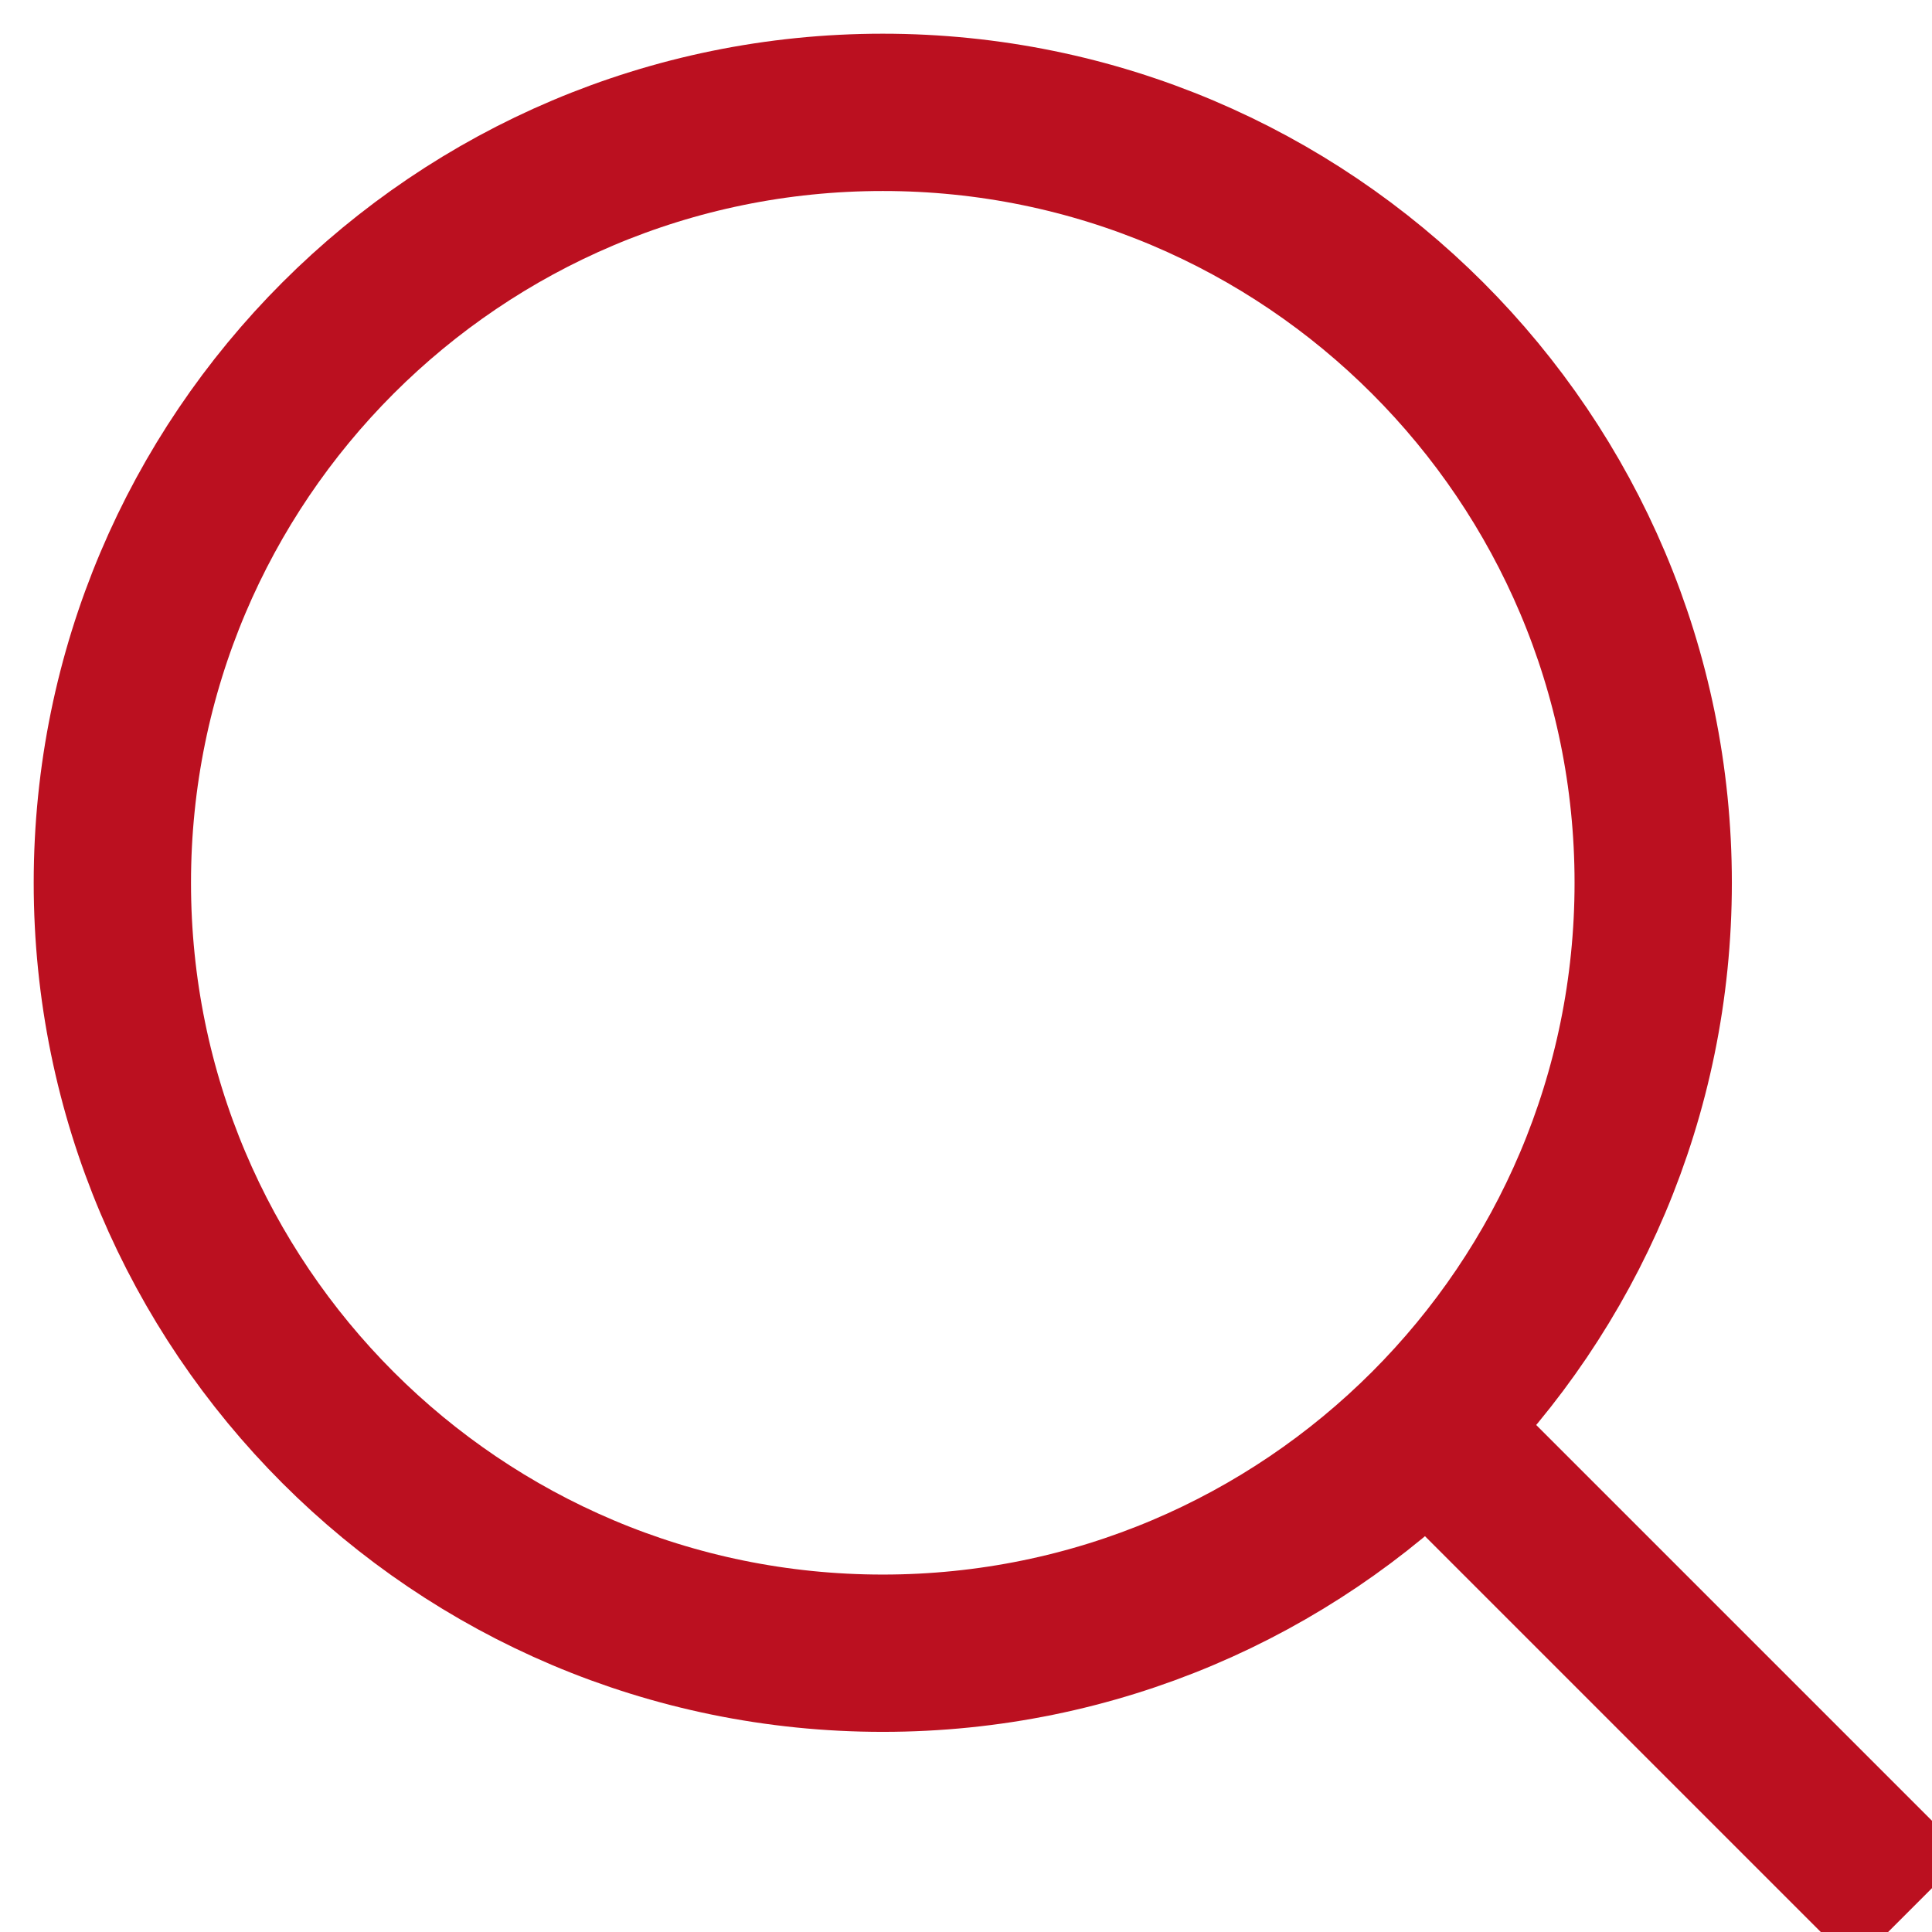
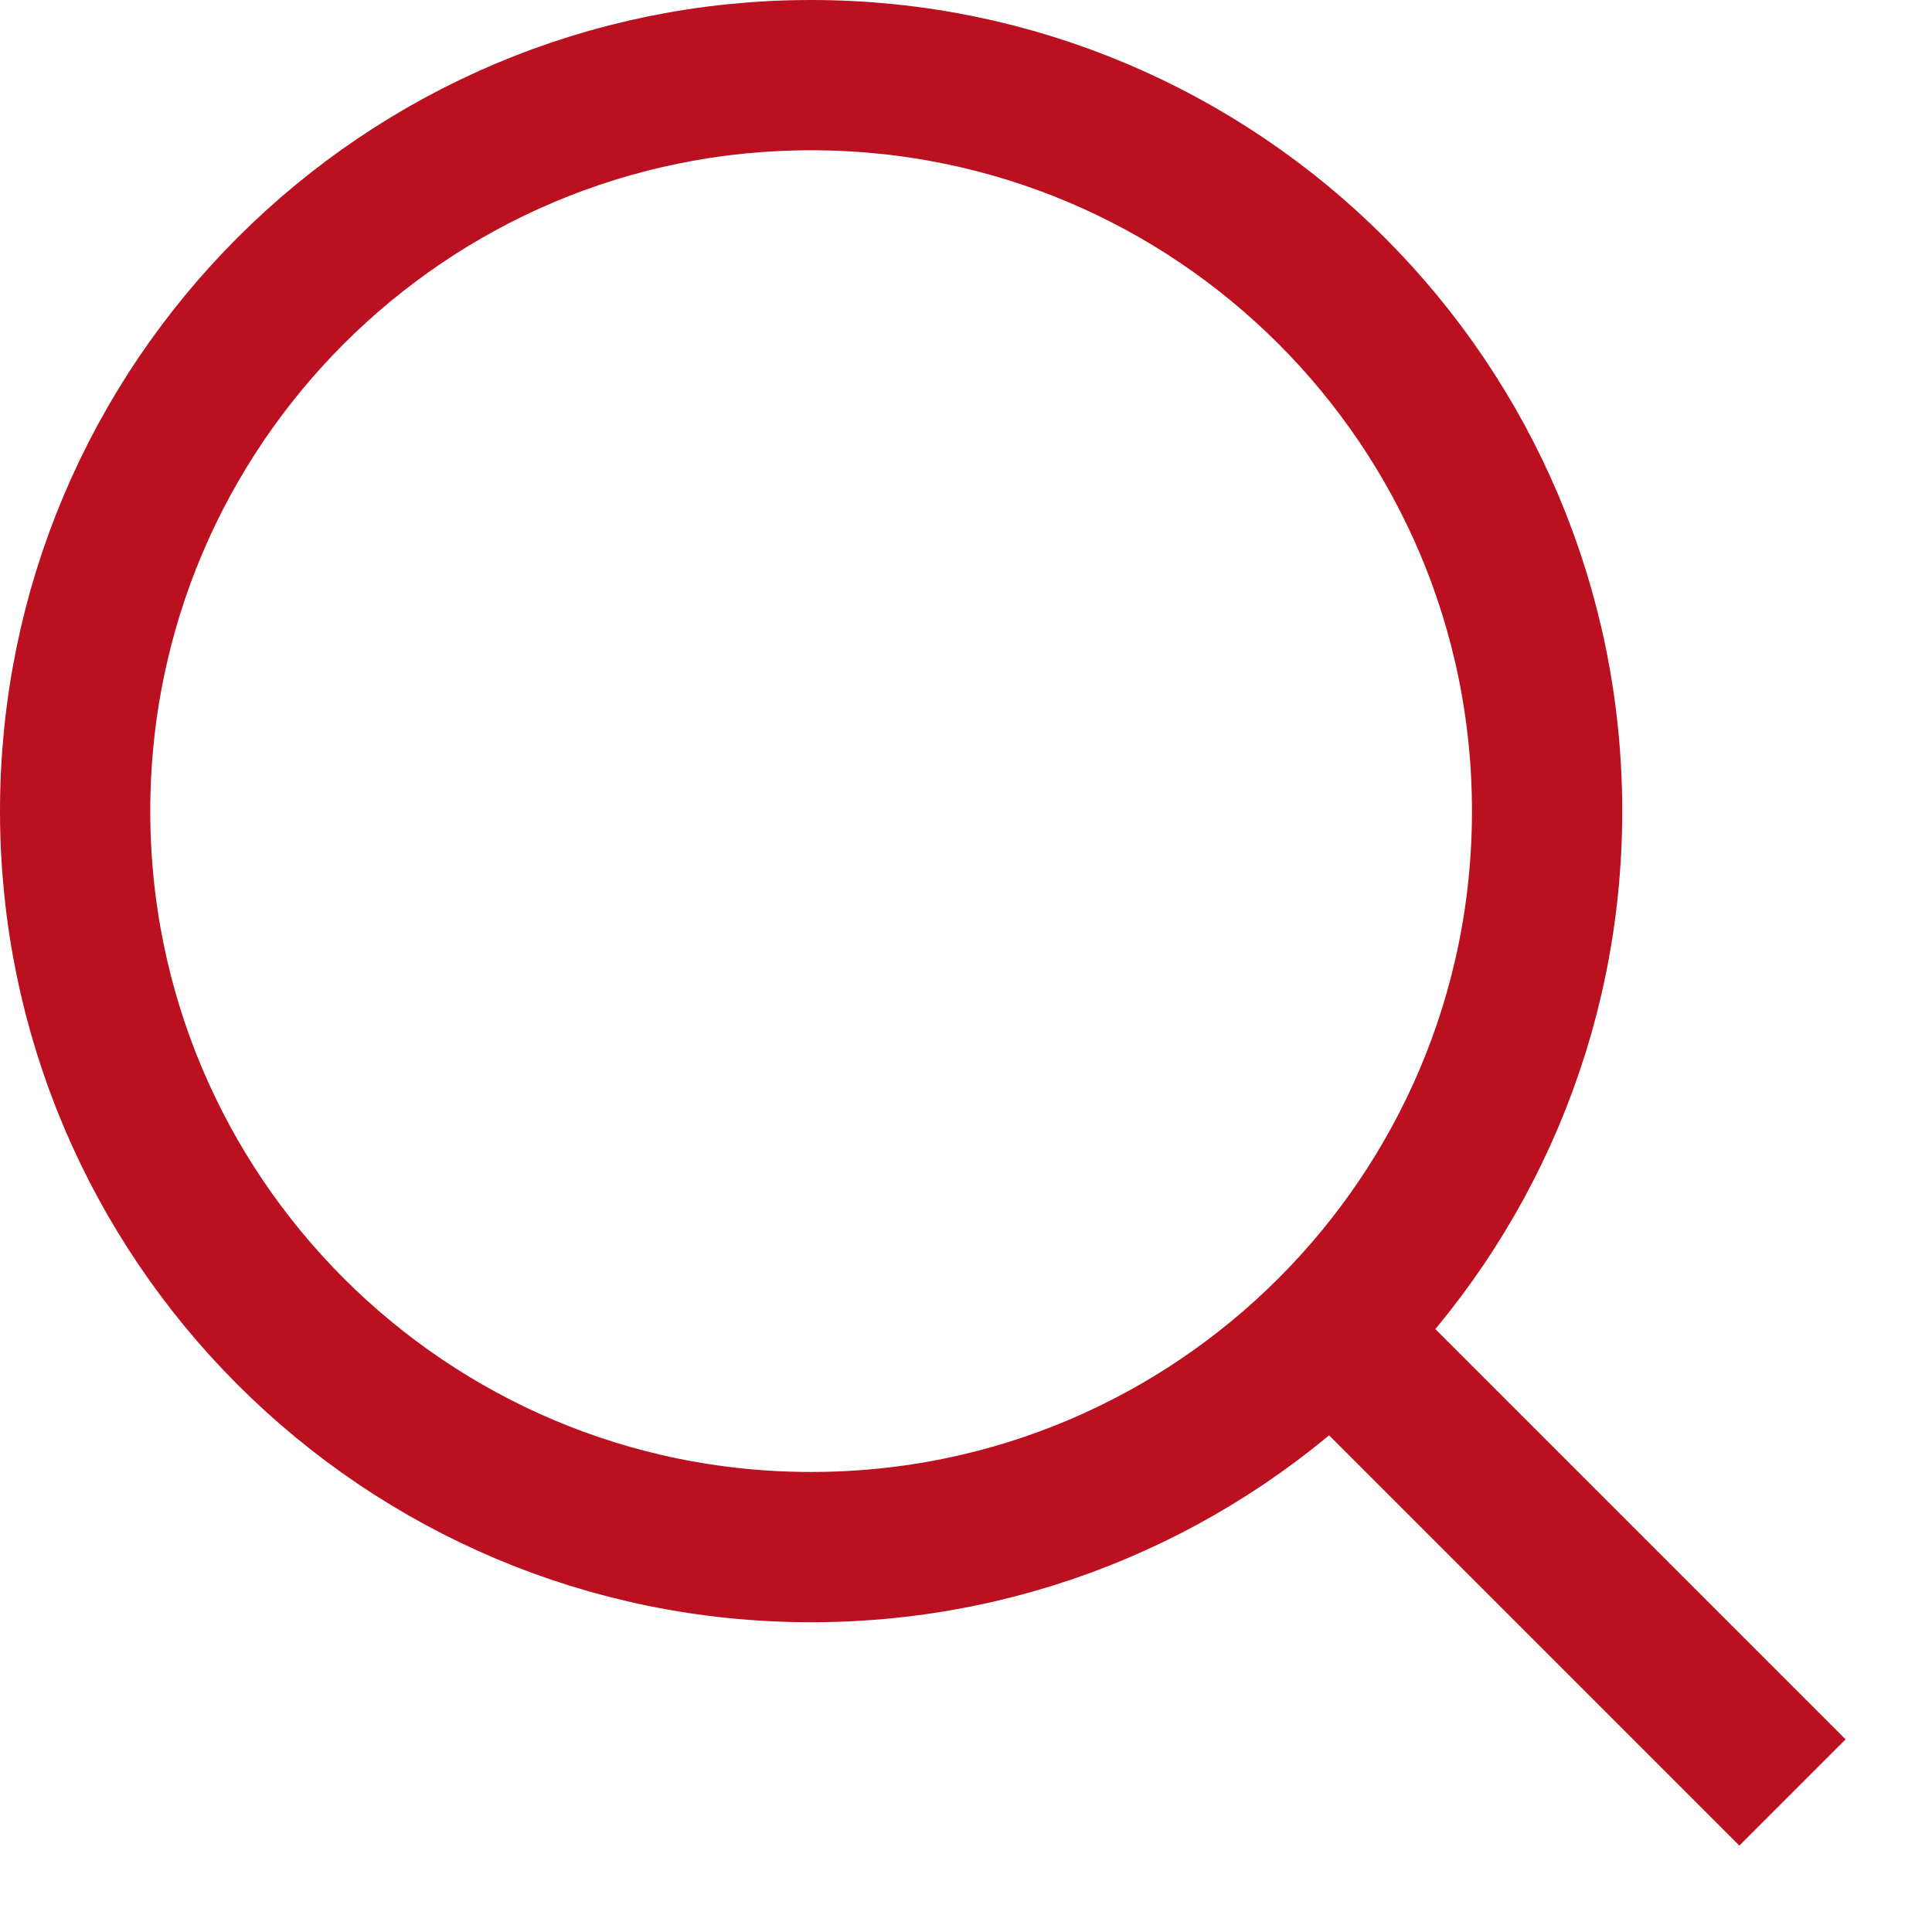
- <svg xmlns="http://www.w3.org/2000/svg" width="18dp" height="18dp" viewportWidth="18" viewportHeight="18">
-   <path d="M17,17L12.429,12.429M7.857,14.714C4.07,14.714 1,11.644 1,7.857C1,4.07 4.07,1 7.857,1C11.644,1 14.714,4.07 14.714,7.857C14.714,11.644 11.644,14.714 7.857,14.714Z" stroke-width="1.4" fill="#00000000" stroke="#BB1020" />
+ <svg xmlns="http://www.w3.org/2000/svg" width="18" height="18" viewBox="0 0 18 18" fill="none">
+   <path d="M16.7 16.7L12.129 12.129M7.557 14.414C3.77 14.414 0.7 11.344 0.7 7.557C0.7 3.77 3.77 0.7 7.557 0.7C11.344 0.7 14.414 3.77 14.414 7.557C14.414 11.344 11.344 14.414 7.557 14.414Z" stroke="#BB1020" stroke-width="1.4" />
</svg>
